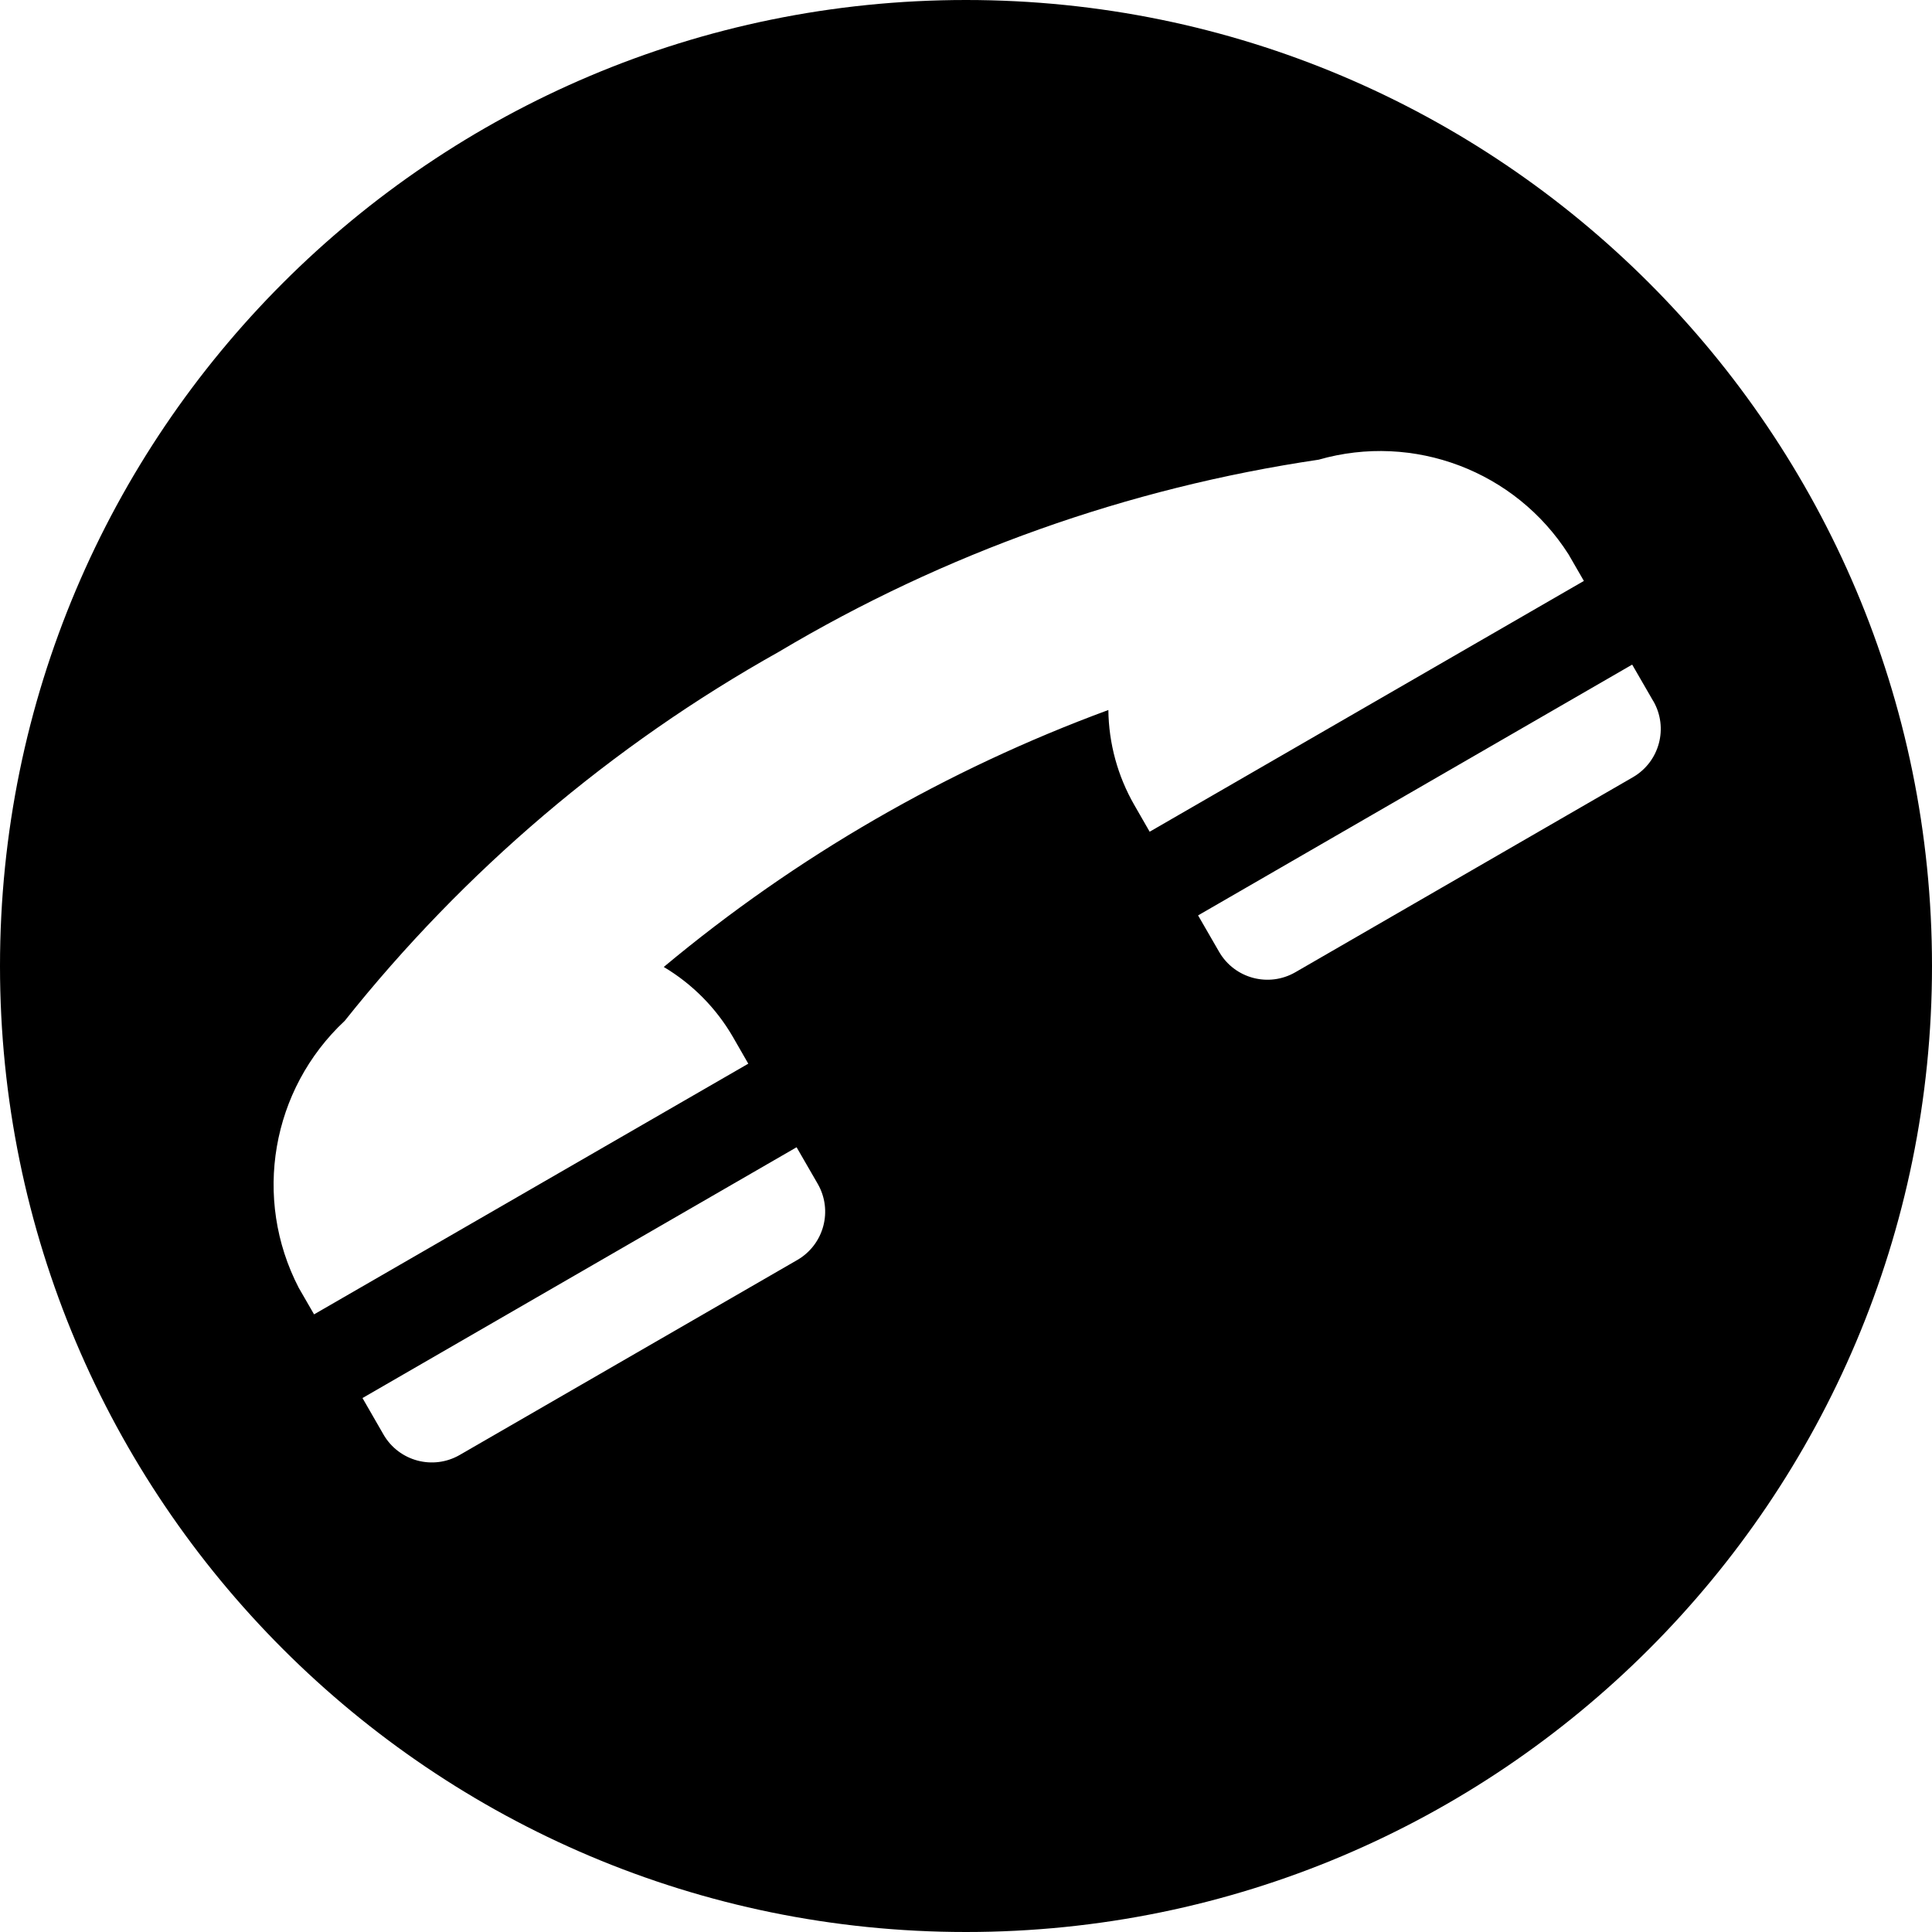
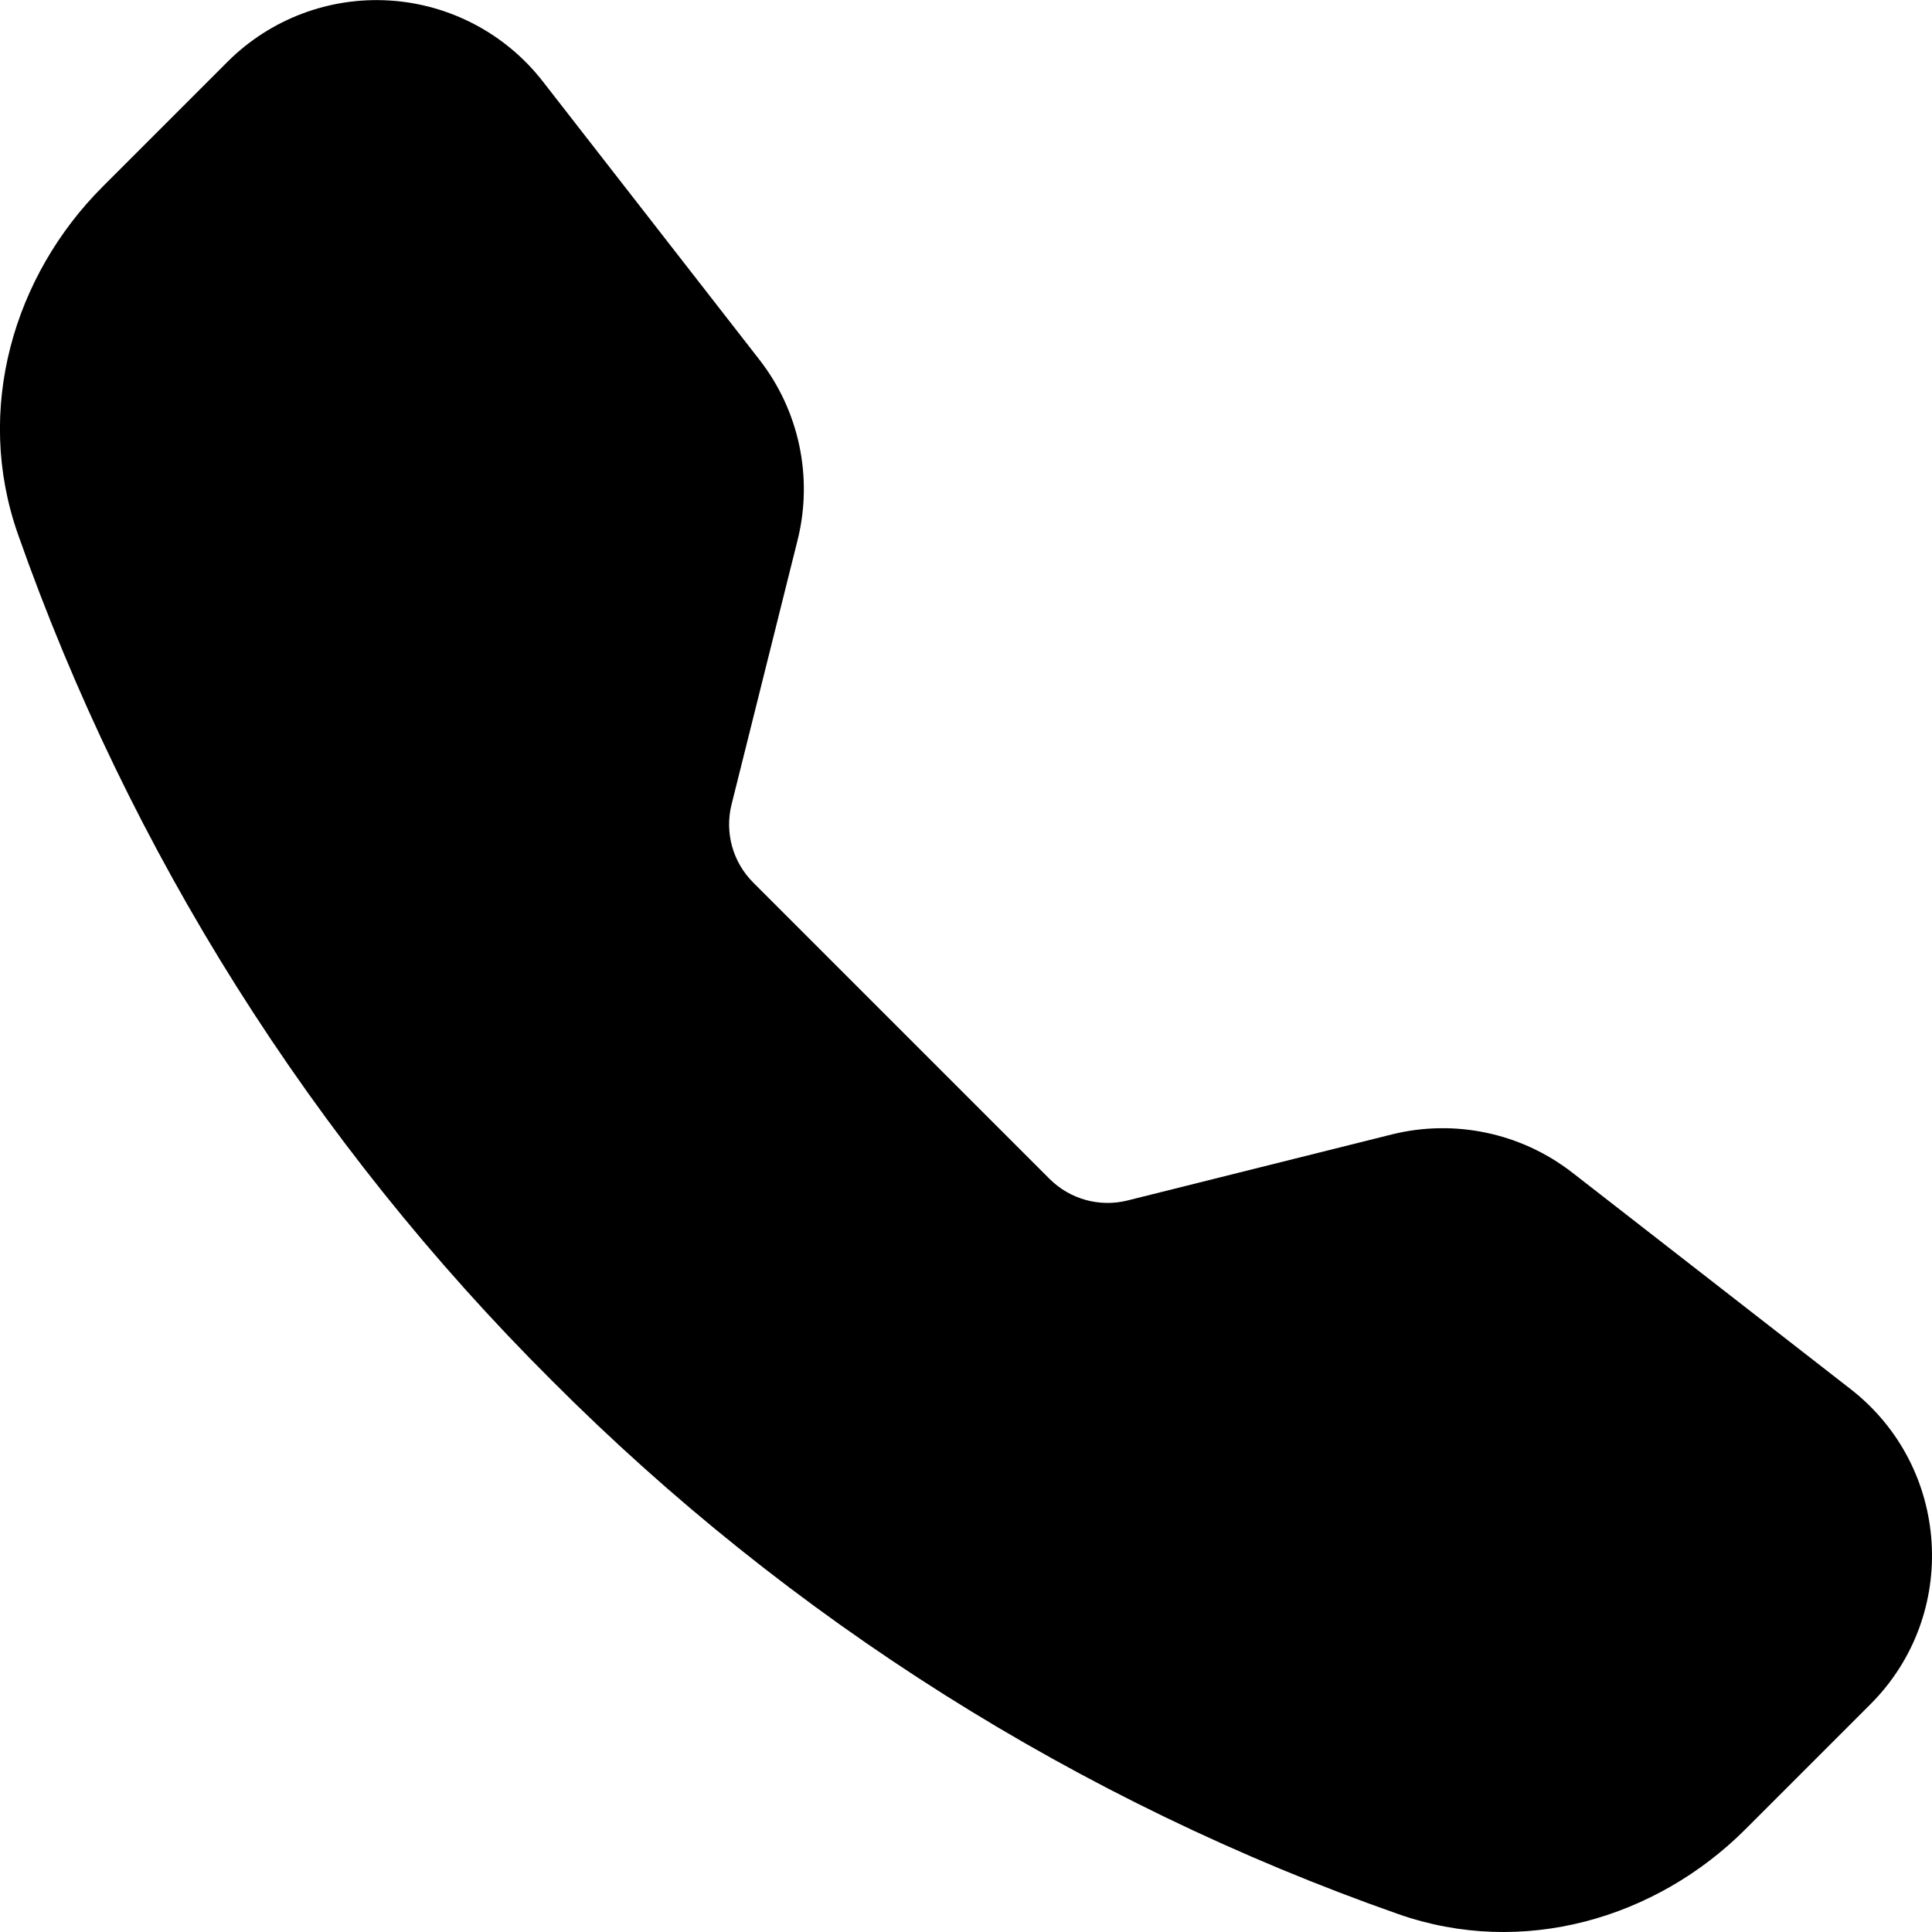
- <svg xmlns="http://www.w3.org/2000/svg" fill="#000000" class="cf-icon-svg" viewBox="0.5 1.5 16 16">
-   <path d="M16.5 9.5a8 8 0 1 1-8-8 8 8 0 0 1 8 8zm-6.479-1.112 3.596-2.077-.127-.22a1.85 1.85 0 0 0-2.07-.784 12.23 12.23 0 0 0-4.47 1.591 12.247 12.247 0 0 0-3.595 3.056 1.857 1.857 0 0 0-.381 2.211l.127.22 3.596-2.076-.127-.221a1.62 1.62 0 0 0-.573-.58A12.477 12.477 0 0 1 9.679 7.38a1.616 1.616 0 0 0 .215.787zm-2.749 2.916-.175-.303-3.595 2.077.175.304a.462.462 0 0 0 .629.168l2.798-1.616a.462.462 0 0 0 .168-.63zm6.92-3.997-.175-.303-3.595 2.077.175.303a.462.462 0 0 0 .63.168l2.797-1.616a.462.462 0 0 0 .168-.63z" />
+ <svg xmlns="http://www.w3.org/2000/svg" width="16" height="16" fill="currentColor" class="bi bi-telephone-fill" viewBox="0 0 16 16">
+   <path fill-rule="evenodd" d="M1.885.511a1.745 1.745 0 0 1 2.61.163L6.29 2.98c.329.423.445.974.315 1.494l-.547 2.19a.68.68 0 0 0 .178.643l2.457 2.457a.68.68 0 0 0 .644.178l2.189-.547a1.75 1.75 0 0 1 1.494.315l2.306 1.794c.829.645.905 1.87.163 2.611l-1.034 1.034c-.74.74-1.846 1.065-2.877.702a18.6 18.6 0 0 1-7.01-4.42 18.6 18.6 0 0 1-4.42-7.009c-.362-1.03-.037-2.137.703-2.877z" />
</svg>
